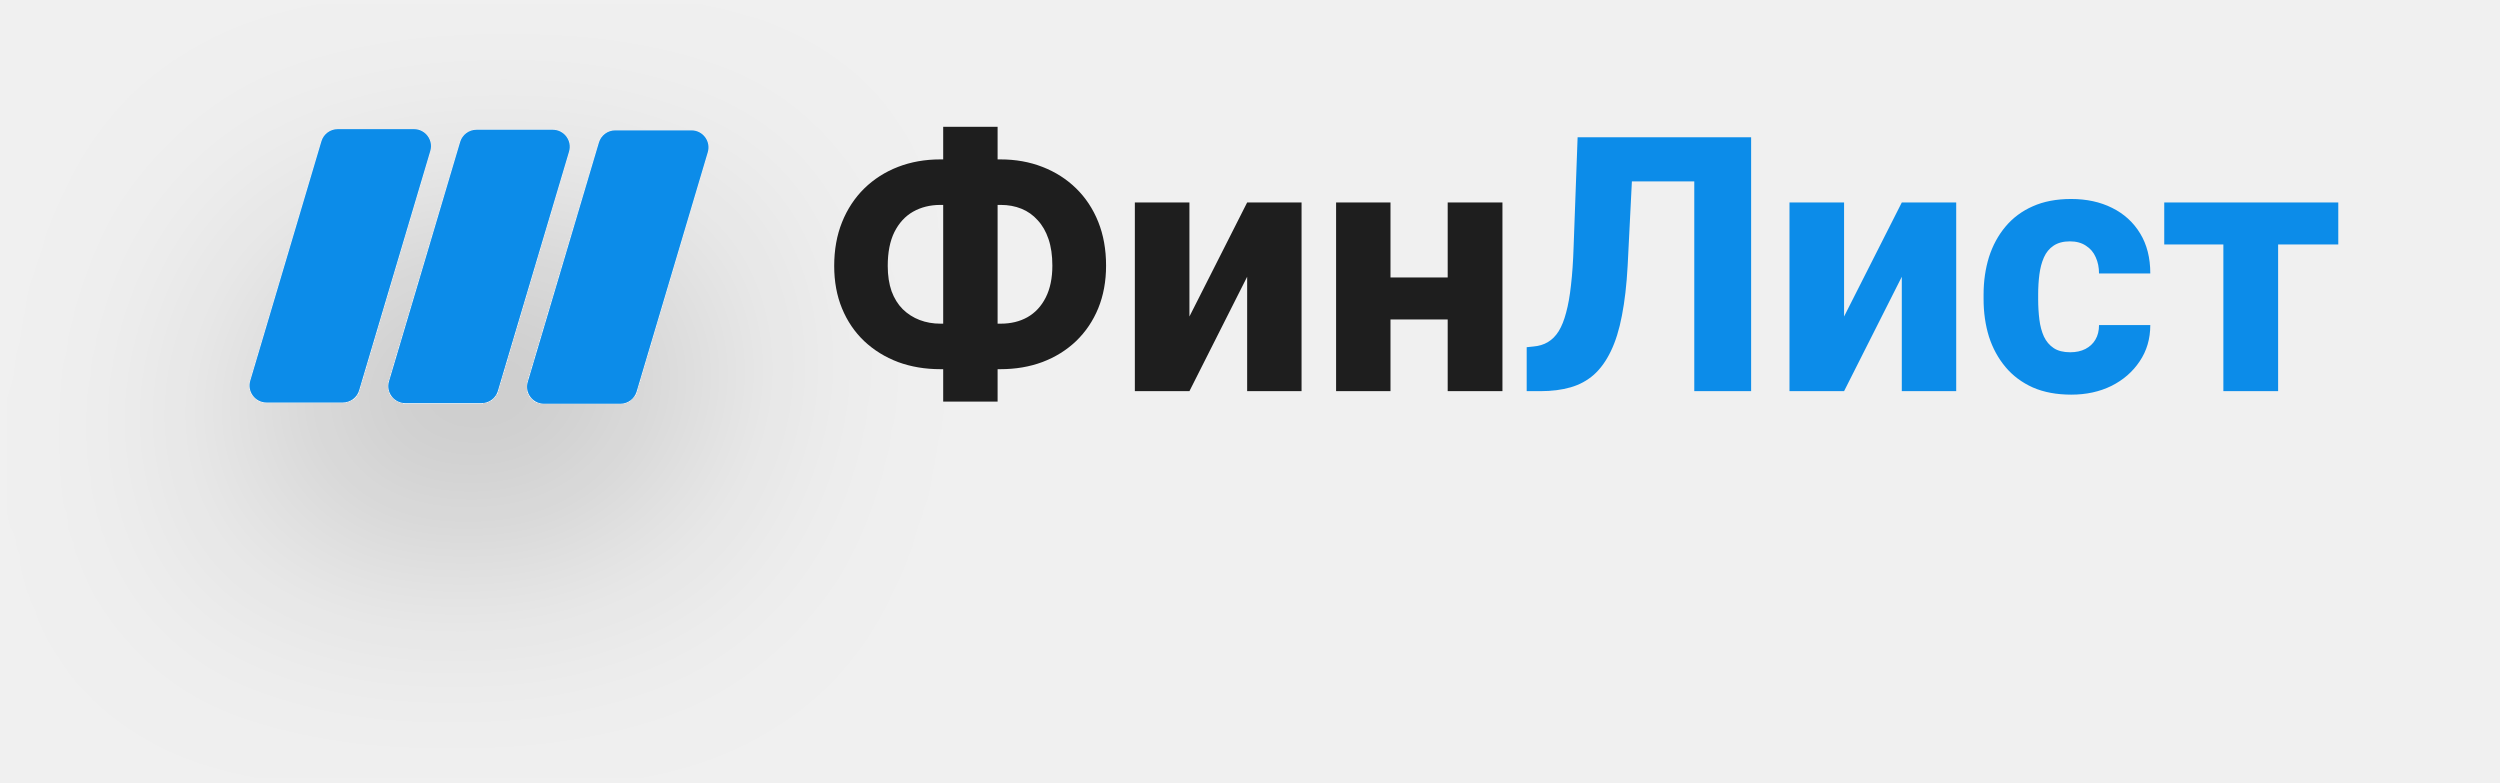
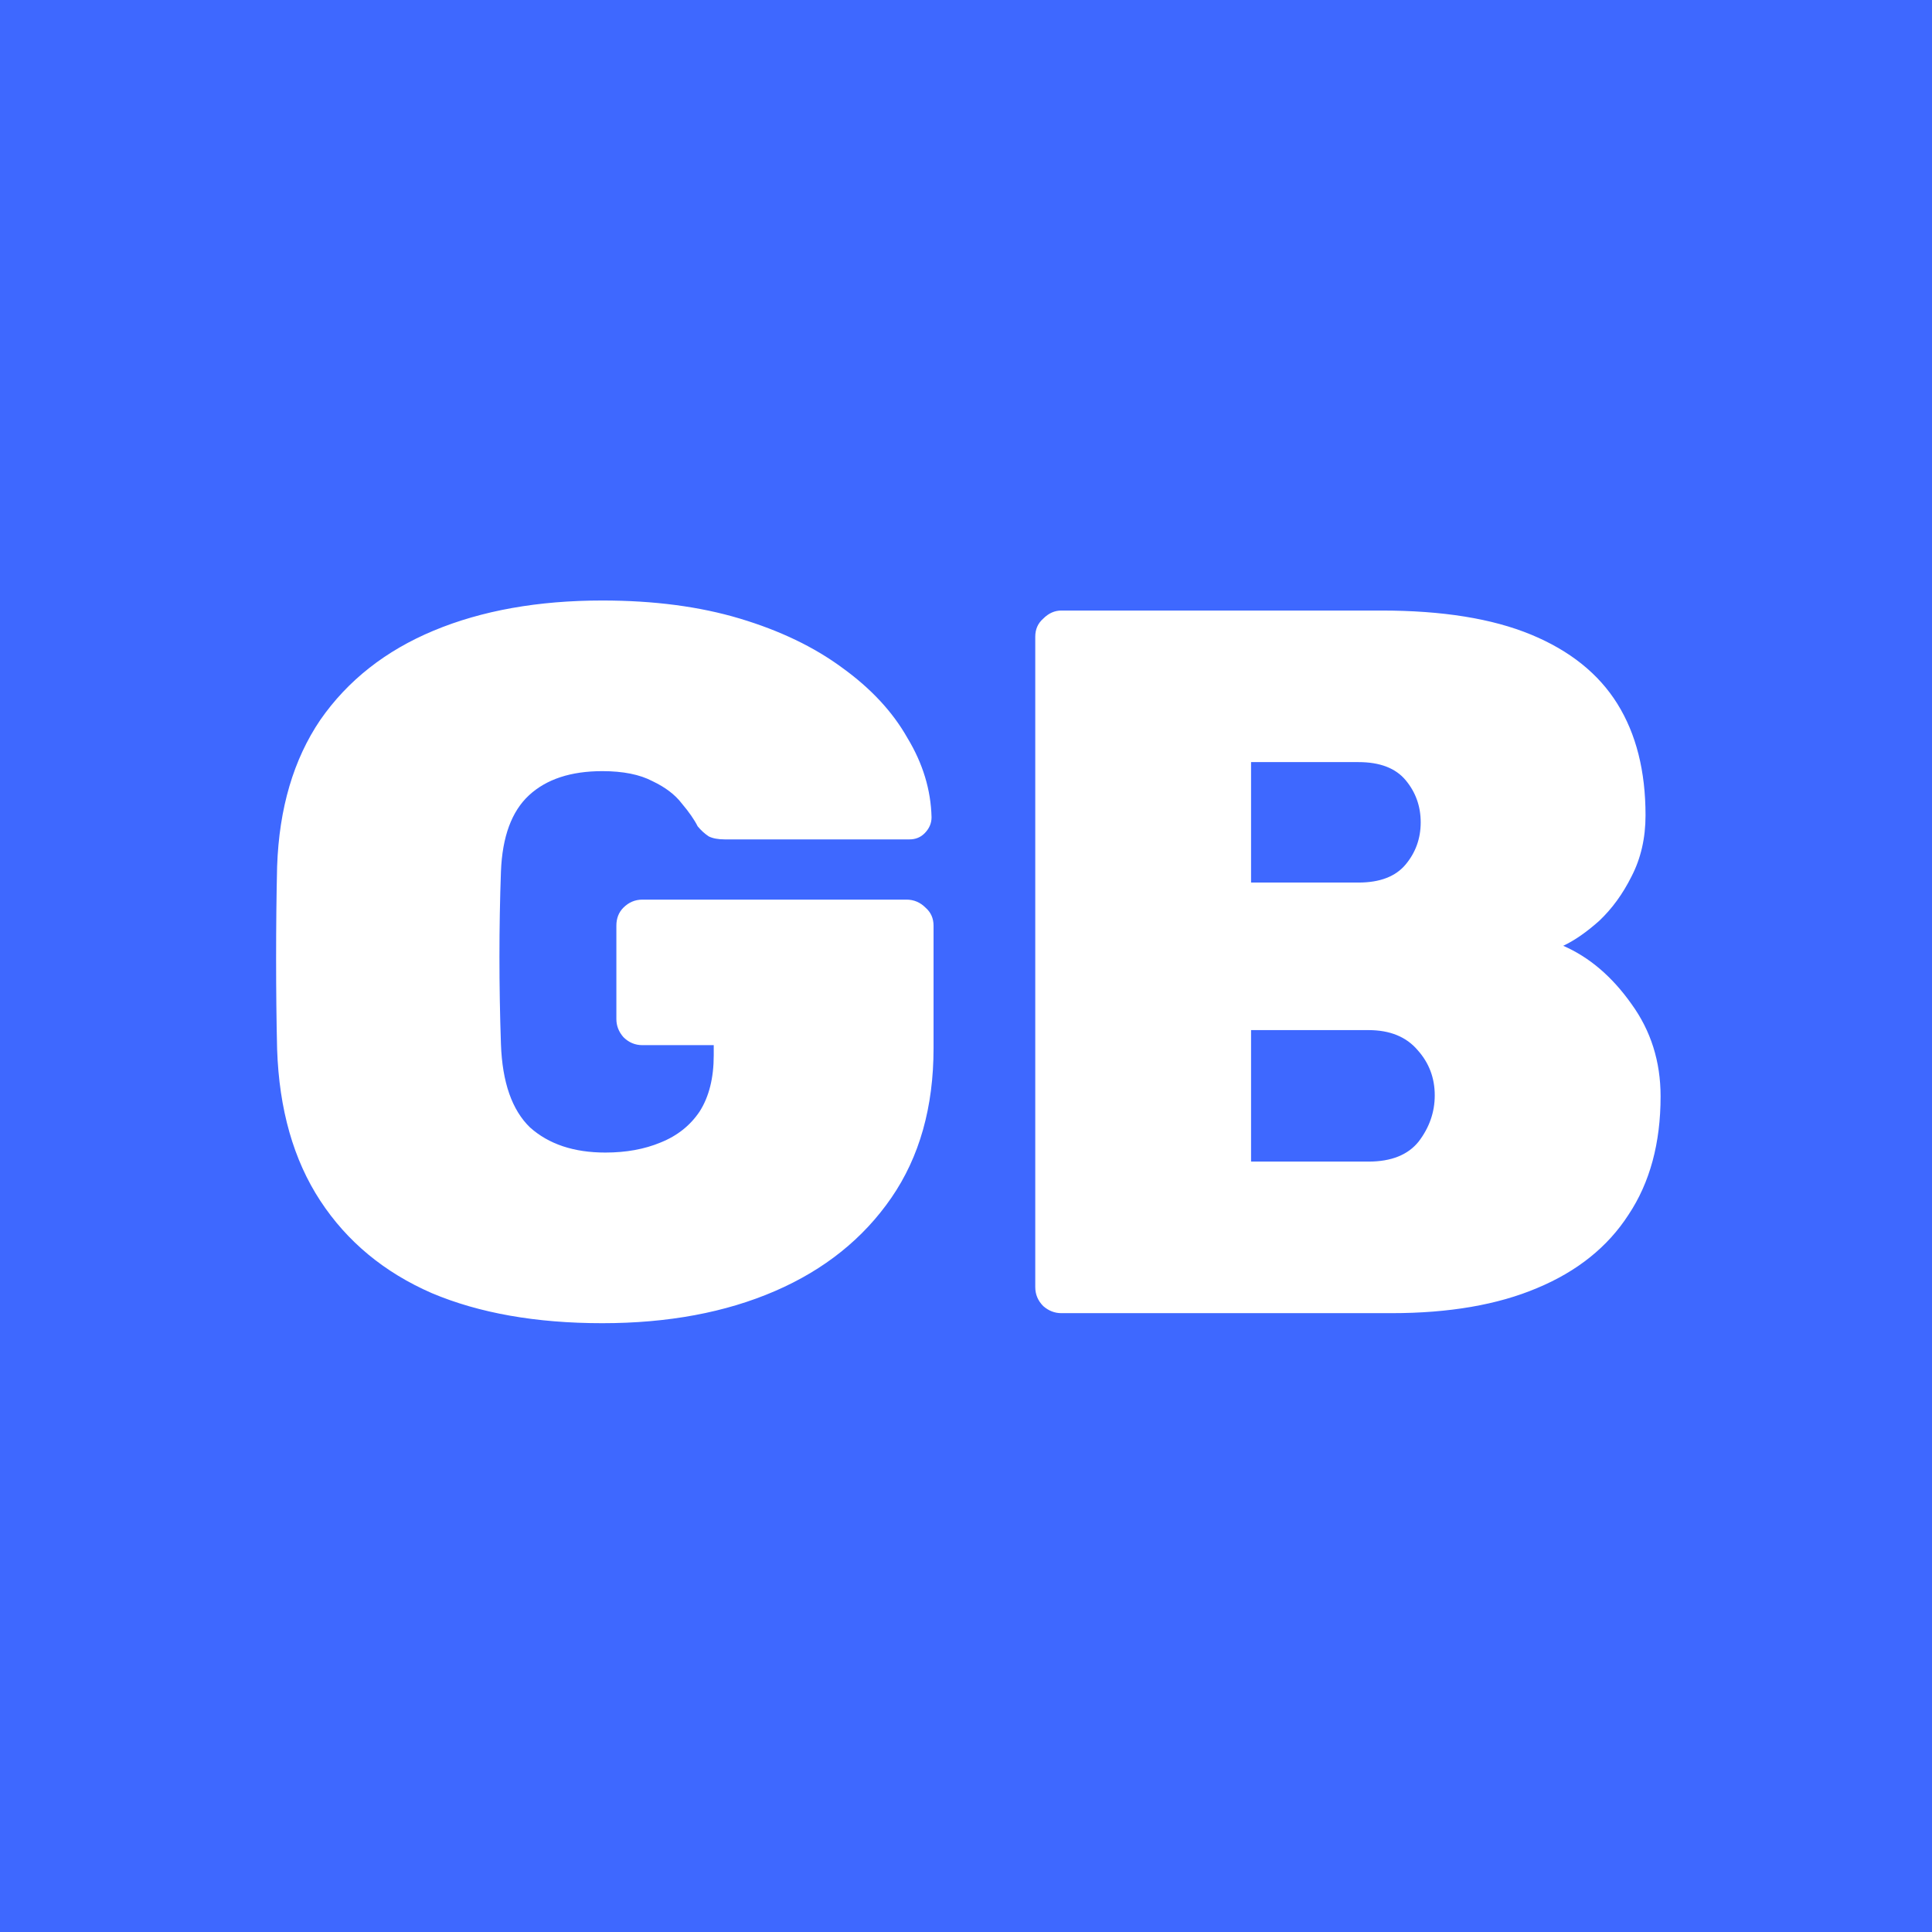
- <svg xmlns="http://www.w3.org/2000/svg" width="441" height="138" viewBox="0 0 441 138" fill="none">
-   <g filter="url(#filter0_d_111_2)">
-     <path d="M56.699 24.924C57.078 23.651 58.247 22.779 59.575 22.779L73.028 22.779C75.035 22.779 76.476 24.71 75.904 26.633L63.351 68.858C62.972 70.131 61.803 71.003 60.475 71.003L47.022 71.003C45.015 71.003 43.574 69.072 44.146 67.148L56.699 24.924Z" fill="#0C8CE9" />
-     <path d="M81.174 25.033C81.553 23.76 82.722 22.888 84.05 22.888L97.503 22.888C99.51 22.888 100.951 24.819 100.379 26.743L87.826 68.967C87.447 70.24 86.278 71.112 84.95 71.112L71.497 71.112C69.49 71.112 68.049 69.181 68.621 67.257L81.174 25.033Z" fill="#0C8CE9" />
-     <path d="M105.649 25.142C106.028 23.869 107.197 22.997 108.525 22.997L121.978 22.997C123.985 22.997 125.426 24.928 124.854 26.852L112.301 69.076C111.922 70.349 110.753 71.222 109.425 71.222L95.972 71.222C93.965 71.222 92.524 69.29 93.096 67.367L105.649 25.142Z" fill="#0C8CE9" />
-   </g>
-   <path d="M165.887 28.118H176.469C179.156 28.118 181.627 28.559 183.883 29.44C186.159 30.322 188.138 31.584 189.82 33.224C191.501 34.865 192.804 36.834 193.727 39.13C194.649 41.427 195.111 44.001 195.111 46.852C195.111 49.62 194.649 52.132 193.727 54.388C192.804 56.623 191.501 58.551 189.82 60.171C188.138 61.771 186.159 63.002 183.883 63.863C181.627 64.704 179.156 65.124 176.469 65.124H165.887C163.18 65.124 160.688 64.704 158.412 63.863C156.136 63.002 154.146 61.771 152.444 60.171C150.763 58.572 149.46 56.654 148.538 54.419C147.615 52.184 147.153 49.682 147.153 46.913C147.153 44.062 147.615 41.489 148.538 39.192C149.46 36.895 150.763 34.916 152.444 33.255C154.146 31.594 156.136 30.322 158.412 29.44C160.688 28.559 163.18 28.118 165.887 28.118ZM165.887 36.147C164.083 36.147 162.473 36.546 161.058 37.346C159.663 38.146 158.566 39.346 157.766 40.945C156.987 42.524 156.597 44.514 156.597 46.913C156.597 48.595 156.823 50.081 157.274 51.373C157.746 52.645 158.402 53.701 159.243 54.542C160.104 55.383 161.099 56.019 162.227 56.449C163.354 56.88 164.575 57.095 165.887 57.095H176.531C178.315 57.095 179.884 56.716 181.237 55.957C182.611 55.178 183.688 54.019 184.467 52.481C185.247 50.943 185.636 49.066 185.636 46.852C185.636 45.067 185.411 43.509 184.959 42.176C184.508 40.843 183.873 39.735 183.052 38.853C182.252 37.951 181.299 37.274 180.191 36.823C179.084 36.372 177.864 36.147 176.531 36.147H165.887ZM175.977 22.365V70.846H166.379V22.365H175.977ZM209.815 55.834L219.997 35.716H229.595V69H219.997V48.82L209.815 69H200.187V35.716H209.815V55.834ZM258.695 48.943V56.357H241.93V48.943H258.695ZM245.283 35.716V69H235.686V35.716H245.283ZM265.032 35.716V69H255.373V35.716H265.032Z" fill="#1E1E1E" />
-   <path d="M301.946 24.211V31.994H279.244V24.211H301.946ZM308.898 24.211V69H298.87V24.211H308.898ZM278.291 24.211H288.257L287.119 46.852C286.935 50.235 286.596 53.178 286.104 55.68C285.632 58.162 284.976 60.264 284.135 61.986C283.315 63.688 282.32 65.062 281.151 66.108C279.982 67.134 278.619 67.872 277.06 68.323C275.501 68.774 273.728 69 271.738 69H269.308V61.248L270.477 61.125C271.461 61.043 272.312 60.787 273.03 60.356C273.769 59.925 274.404 59.29 274.938 58.449C275.471 57.587 275.912 56.49 276.26 55.157C276.629 53.824 276.917 52.204 277.122 50.297C277.347 48.39 277.501 46.154 277.583 43.591L278.291 24.211ZM325.294 55.834L335.477 35.716H345.074V69H335.477V48.82L325.294 69H315.666V35.716H325.294V55.834ZM365.192 62.14C366.218 62.14 367.11 61.945 367.869 61.556C368.627 61.166 369.212 60.623 369.622 59.925C370.053 59.208 370.268 58.346 370.268 57.341H379.312C379.312 59.761 378.687 61.894 377.436 63.74C376.205 65.585 374.544 67.031 372.452 68.077C370.36 69.103 368.002 69.615 365.377 69.615C362.793 69.615 360.537 69.195 358.609 68.354C356.682 67.493 355.072 66.293 353.78 64.755C352.488 63.217 351.514 61.433 350.857 59.402C350.222 57.352 349.904 55.137 349.904 52.758V51.958C349.904 49.6 350.222 47.395 350.857 45.344C351.514 43.294 352.488 41.499 353.78 39.961C355.072 38.423 356.671 37.233 358.579 36.393C360.506 35.531 362.762 35.101 365.346 35.101C368.074 35.101 370.483 35.623 372.575 36.669C374.688 37.715 376.338 39.223 377.528 41.191C378.717 43.14 379.312 45.488 379.312 48.236H370.268C370.268 47.169 370.073 46.216 369.684 45.375C369.314 44.514 368.74 43.837 367.961 43.345C367.202 42.832 366.259 42.576 365.131 42.576C363.962 42.576 362.998 42.832 362.239 43.345C361.501 43.837 360.937 44.524 360.547 45.406C360.158 46.288 359.891 47.292 359.748 48.42C359.604 49.528 359.532 50.707 359.532 51.958V52.758C359.532 54.029 359.604 55.239 359.748 56.388C359.891 57.516 360.158 58.51 360.547 59.372C360.958 60.233 361.532 60.91 362.27 61.402C363.008 61.894 363.982 62.14 365.192 62.14ZM401.86 35.716V69H392.201V35.716H401.86ZM412.473 35.716V43.129H381.773V35.716H412.473Z" fill="#0C8CE9" />
-   <defs>
-     <filter id="filter0_d_111_2" x="0.02" y="0.779" width="168.961" height="136.443" filterUnits="userSpaceOnUse" color-interpolation-filters="sRGB">
-       <feFlood flood-opacity="0" result="BackgroundImageFix" />
-       <feColorMatrix in="SourceAlpha" type="matrix" values="0 0 0 0 0 0 0 0 0 0 0 0 0 0 0 0 0 0 127 0" result="hardAlpha" />
-       <feOffset dy="22" />
-       <feGaussianBlur stdDeviation="22" />
-       <feComposite in2="hardAlpha" operator="out" />
-       <feColorMatrix type="matrix" values="0 0 0 0 0 0 0 0 0 0 0 0 0 0 0 0 0 0 0.25 0" />
-       <feBlend mode="normal" in2="BackgroundImageFix" result="effect1_dropShadow_111_2" />
-       <feBlend mode="normal" in="SourceGraphic" in2="effect1_dropShadow_111_2" result="shape" />
-     </filter>
-   </defs>
+ <svg xmlns="http://www.w3.org/2000/svg" width="512" height="512" viewBox="0 0 512 512" fill="none">
+   <rect width="512" height="512" fill="#3E68FF" />
+   <path d="M159.622 350.66C142.066 350.66 126.993 348 114.402 342.68C101.811 337.183 91.969 329.025 84.876 318.208C77.783 307.391 73.97 294.002 73.438 278.042C73.261 270.594 73.172 262.614 73.172 254.102C73.172 245.413 73.261 237.255 73.438 229.63C73.97 214.202 77.783 201.257 84.876 190.794C92.147 180.331 102.166 172.44 114.934 167.12C127.702 161.8 142.598 159.14 159.622 159.14C173.277 159.14 185.424 160.736 196.064 163.928C206.704 167.12 215.748 171.465 223.196 176.962C230.821 182.459 236.585 188.666 240.486 195.582C244.565 202.321 246.693 209.325 246.87 216.596C246.87 218.192 246.249 219.611 245.008 220.852C243.944 221.916 242.614 222.448 241.018 222.448H192.074C190.301 222.448 188.882 222.182 187.818 221.65C186.754 220.941 185.779 220.054 184.892 218.99C184.005 217.217 182.587 215.177 180.636 212.872C178.863 210.567 176.291 208.616 172.922 207.02C169.553 205.247 165.119 204.36 159.622 204.36C151.287 204.36 144.815 206.488 140.204 210.744C135.593 215 133.111 221.739 132.756 230.96C132.224 245.856 132.224 261.107 132.756 276.712C133.111 286.82 135.682 294.179 140.47 298.79C145.435 303.223 152.085 305.44 160.42 305.44C165.917 305.44 170.794 304.553 175.05 302.78C179.483 301.007 182.941 298.258 185.424 294.534C187.907 290.633 189.148 285.667 189.148 279.638V276.978H170.262C168.311 276.978 166.627 276.269 165.208 274.85C163.967 273.431 163.346 271.835 163.346 270.062V245.324C163.346 243.373 163.967 241.777 165.208 240.536C166.627 239.117 168.311 238.408 170.262 238.408H240.22C242.171 238.408 243.855 239.117 245.274 240.536C246.693 241.777 247.402 243.373 247.402 245.324V277.776C247.402 293.381 243.678 306.593 236.23 317.41C228.782 328.227 218.497 336.473 205.374 342.148C192.251 347.823 177.001 350.66 159.622 350.66ZM281.271 348C279.498 348 277.902 347.379 276.483 346.138C275.065 344.719 274.355 343.035 274.355 341.084V168.716C274.355 166.765 275.065 165.169 276.483 163.928C277.902 162.509 279.498 161.8 281.271 161.8H366.125C382.263 161.8 395.474 163.928 405.759 168.184C416.045 172.44 423.67 178.558 428.635 186.538C433.601 194.518 436.083 204.36 436.083 216.064C436.083 222.093 434.842 227.502 432.359 232.29C430.054 236.901 427.217 240.802 423.847 243.994C420.478 247.009 417.286 249.225 414.271 250.644C421.187 253.659 427.217 258.801 432.359 266.072C437.502 273.165 440.073 281.323 440.073 290.544C440.073 302.957 437.236 313.42 431.561 321.932C426.064 330.444 417.995 336.917 407.355 341.35C396.893 345.783 384.036 348 368.785 348H281.271ZM331.545 307.834H362.667C368.697 307.834 373.13 306.061 375.967 302.514C378.805 298.79 380.223 294.711 380.223 290.278C380.223 285.667 378.716 281.677 375.701 278.308C372.687 274.761 368.342 272.988 362.667 272.988H331.545V307.834ZM331.545 233.886H360.007C365.682 233.886 369.849 232.29 372.509 229.098C375.169 225.906 376.499 222.182 376.499 217.926C376.499 213.67 375.169 209.946 372.509 206.754C369.849 203.562 365.682 201.966 360.007 201.966H331.545V233.886Z" fill="white" />
</svg>
